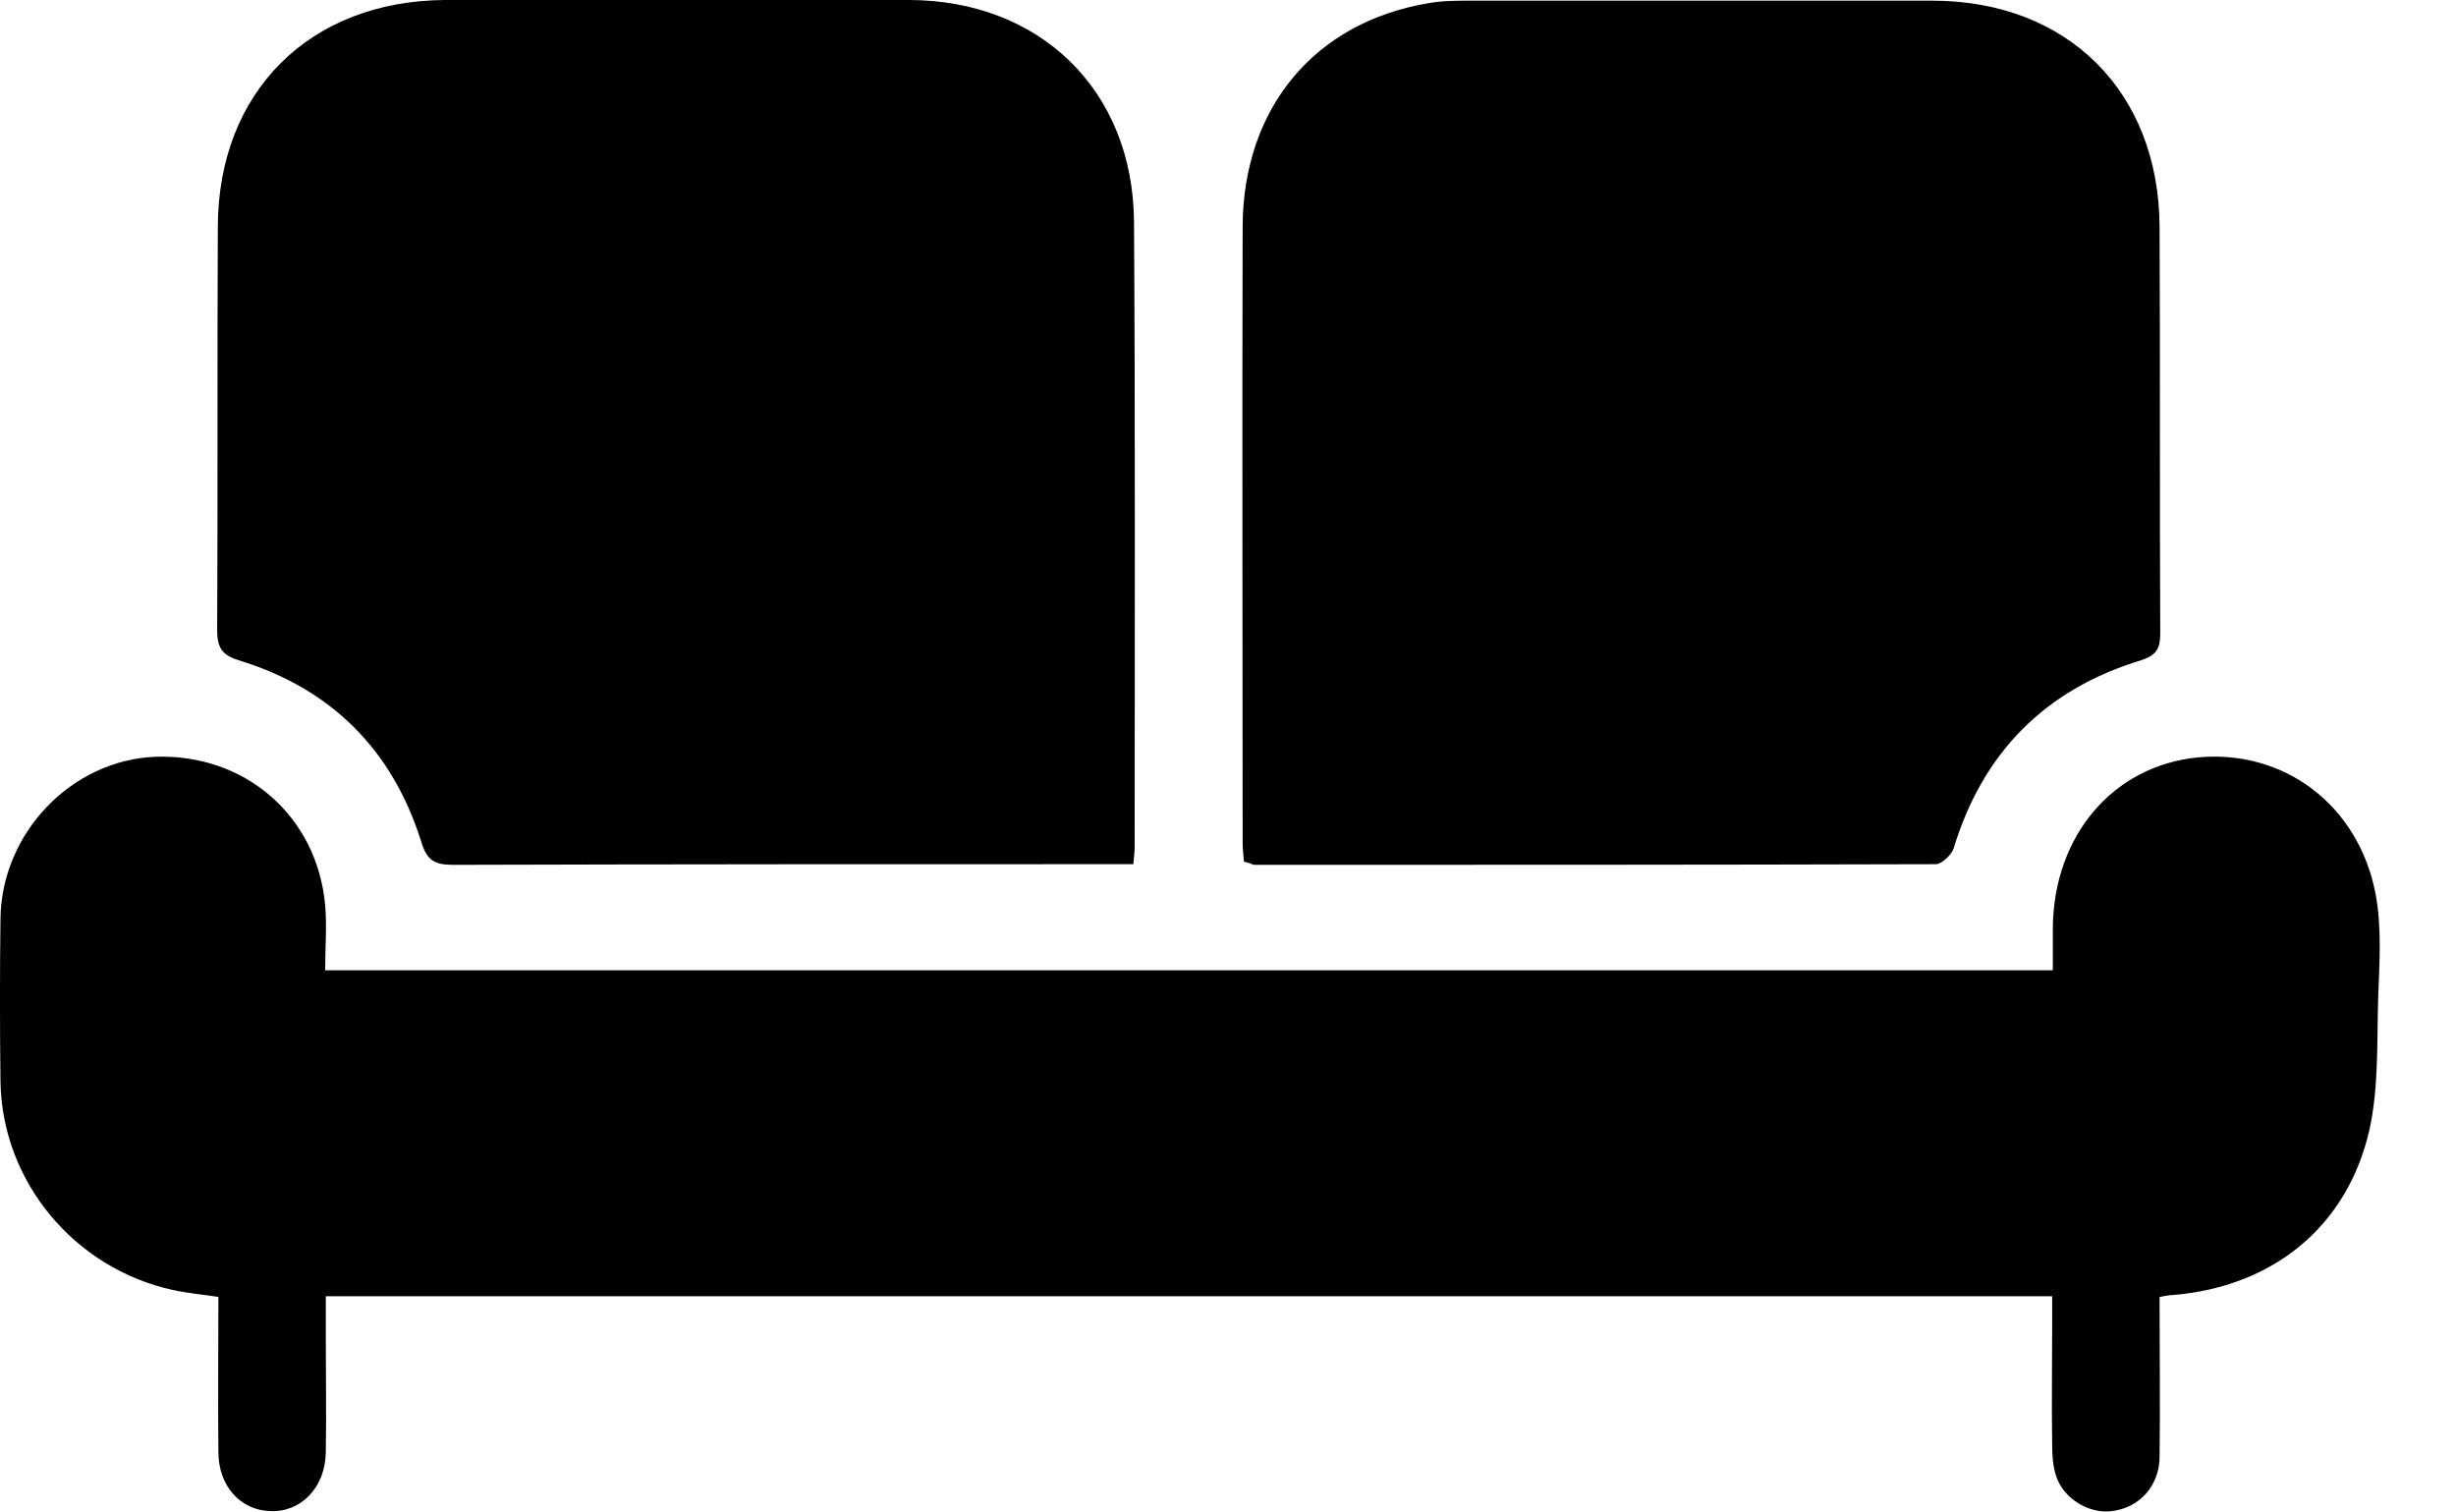
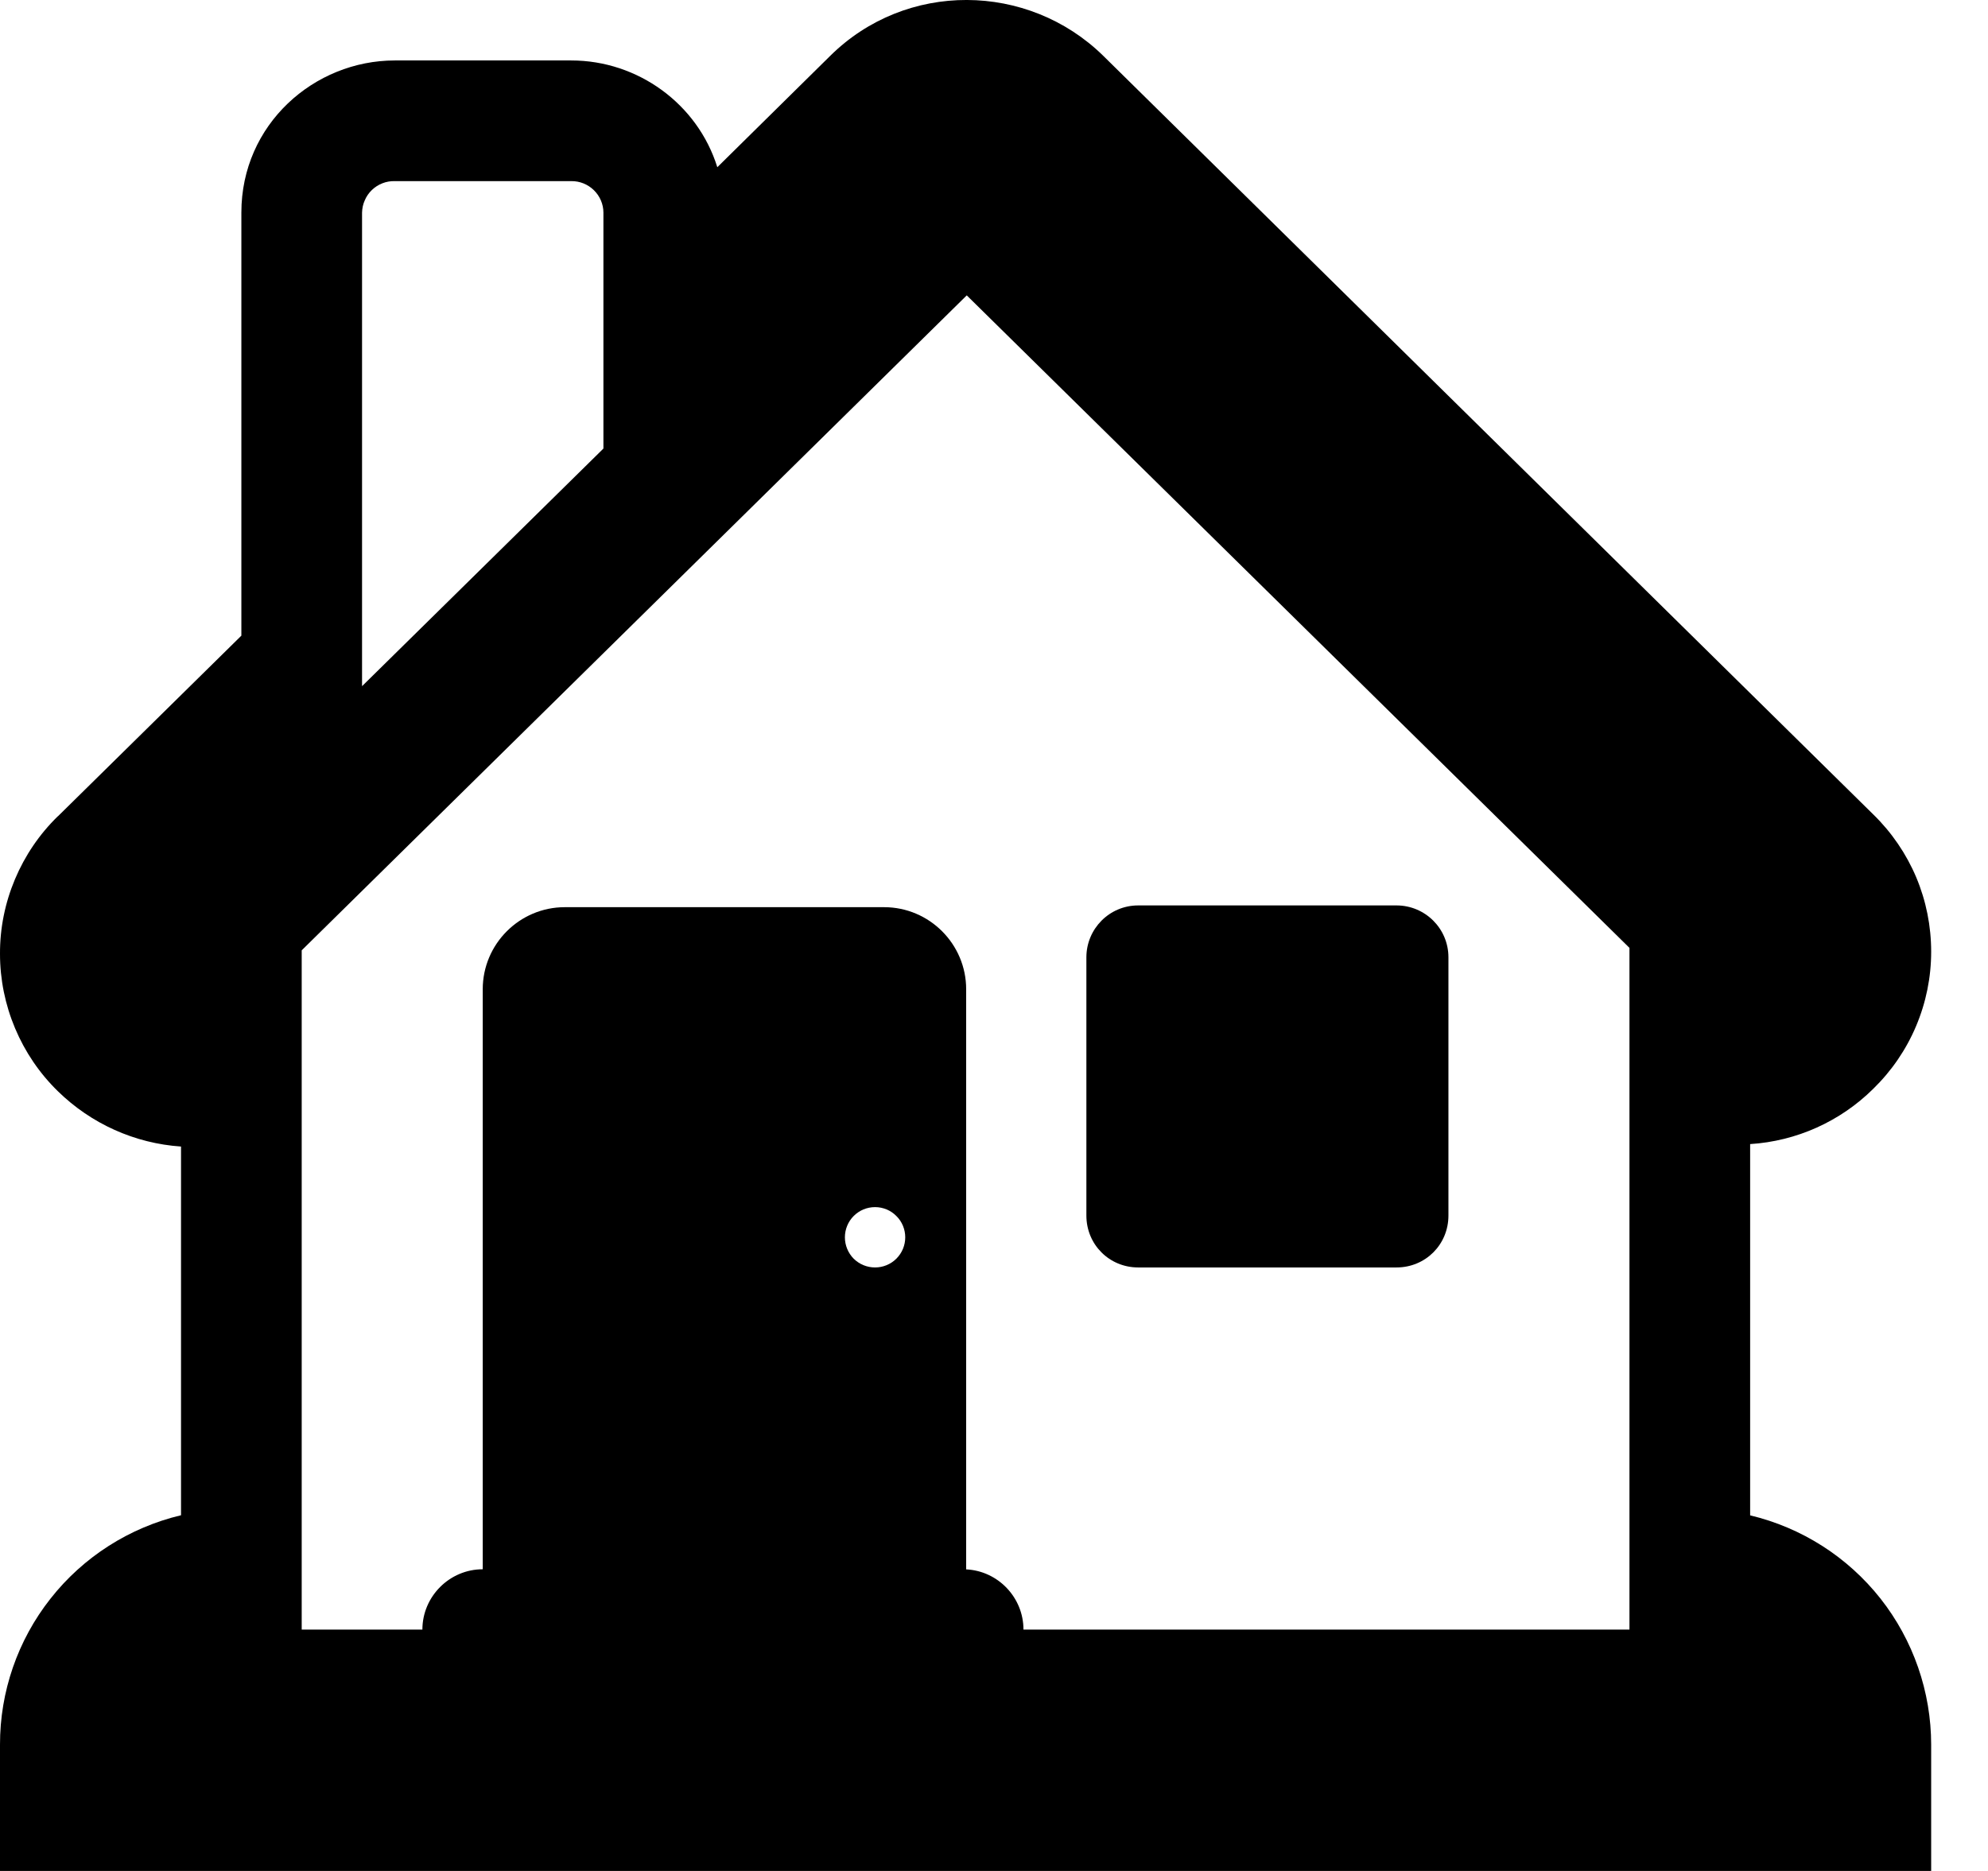
- <svg xmlns="http://www.w3.org/2000/svg" width="26" height="16" viewBox="0 0 26 16" fill="none">
+ <svg xmlns="http://www.w3.org/2000/svg" width="17" height="16" viewBox="0 0 17 16" fill="none">
  <g id="Group">
-     <path id="Vector" d="M22.862 13.729C22.862 14.307 22.869 14.873 22.862 15.431C22.855 15.733 22.647 15.962 22.357 15.996C22.115 16.029 21.839 15.861 21.765 15.619C21.732 15.518 21.725 15.404 21.725 15.296C21.718 14.866 21.725 14.442 21.725 14.011C21.725 13.917 21.725 13.83 21.725 13.722C15.631 13.722 9.563 13.722 3.449 13.722C3.449 13.87 3.449 14.018 3.449 14.166C3.449 14.57 3.456 14.973 3.449 15.377C3.442 15.747 3.187 16.009 2.864 15.996C2.548 15.989 2.312 15.733 2.312 15.37C2.306 14.825 2.312 14.28 2.312 13.729C2.137 13.702 1.983 13.689 1.828 13.655C0.785 13.426 0.018 12.505 0.005 11.442C-0.002 10.87 -0.002 10.298 0.005 9.733C0.012 8.819 0.758 8.045 1.646 8.011C2.595 7.978 3.355 8.637 3.442 9.579C3.462 9.801 3.442 10.029 3.442 10.271C9.55 10.271 15.617 10.271 21.732 10.271C21.732 10.123 21.732 9.976 21.732 9.828C21.738 8.845 22.371 8.106 23.265 8.018C24.174 7.931 24.967 8.516 25.149 9.464C25.216 9.821 25.189 10.197 25.176 10.568C25.162 11.032 25.183 11.516 25.082 11.967C24.846 12.989 24.059 13.621 23.003 13.709C22.963 13.709 22.936 13.716 22.862 13.729Z" fill="black" />
-     <path id="Vector_2" d="M11.998 9.148C11.891 9.148 11.81 9.148 11.723 9.148C9.416 9.148 7.108 9.148 4.801 9.155C4.606 9.155 4.519 9.114 4.458 8.906C4.155 7.944 3.516 7.298 2.548 6.996C2.366 6.942 2.299 6.875 2.299 6.673C2.306 5.247 2.299 3.821 2.306 2.395C2.312 0.969 3.281 0.007 4.714 0C6.348 0 7.983 0 9.617 0C11.01 0 11.992 0.955 12.005 2.341C12.019 4.547 12.012 6.753 12.012 8.96C12.012 9.014 12.005 9.061 11.998 9.148Z" fill="black" />
-     <path id="Vector_3" d="M13.169 9.121C13.162 9.041 13.155 8.98 13.155 8.913C13.155 6.74 13.149 4.567 13.155 2.395C13.162 1.144 13.915 0.236 15.12 0.034C15.268 0.007 15.422 0.007 15.57 0.007C17.198 0.007 18.826 0.007 20.454 0.007C21.886 0.007 22.855 0.969 22.862 2.401C22.869 3.834 22.862 5.267 22.869 6.706C22.869 6.868 22.828 6.935 22.667 6.989C21.651 7.298 20.992 7.964 20.682 8.98C20.662 9.047 20.555 9.148 20.494 9.148C18.086 9.155 15.678 9.155 13.27 9.155C13.243 9.141 13.223 9.135 13.169 9.121Z" fill="black" />
+     <path id="Vector" d="M11.942 10.839H9.733C9.486 10.839 9.29 10.643 9.29 10.395V8.187C9.29 7.944 9.486 7.743 9.733 7.743H11.942C12.185 7.743 12.386 7.939 12.386 8.187V10.395C12.386 10.643 12.19 10.839 11.942 10.839Z" fill="black" />
+     <path id="Vector_2" d="M9.434 0.477L9.436 0.479L16.018 6.964L16.02 6.966C16.176 7.118 16.301 7.301 16.386 7.502C16.471 7.704 16.514 7.92 16.514 8.139C16.514 8.358 16.47 8.574 16.385 8.775C16.3 8.977 16.175 9.159 16.018 9.312C15.736 9.591 15.362 9.759 14.966 9.784V12.959C15.407 13.064 15.8 13.315 16.081 13.671C16.361 14.027 16.514 14.468 16.514 14.921V16H-0V14.921C-0.001 14.468 0.151 14.027 0.432 13.671C0.713 13.314 1.107 13.063 1.548 12.958V9.805C1.152 9.778 0.779 9.61 0.495 9.332C0.338 9.179 0.214 8.996 0.129 8.794C0.044 8.592 -0 8.376 -0 8.157C-0.001 7.938 0.043 7.721 0.128 7.519C0.213 7.317 0.337 7.134 0.494 6.981L0.496 6.98L2.064 5.436V1.818C2.064 1.063 2.687 0.517 3.376 0.517H4.885C5.454 0.517 5.965 0.888 6.134 1.43L7.097 0.48C7.747 -0.166 8.79 -0.153 9.433 0.476M5.16 3.836V1.818C5.16 1.746 5.13 1.677 5.079 1.627C5.027 1.576 4.958 1.548 4.885 1.549H3.376C3.34 1.548 3.304 1.554 3.271 1.567C3.237 1.58 3.206 1.6 3.18 1.625C3.154 1.65 3.133 1.68 3.119 1.714C3.104 1.747 3.097 1.782 3.096 1.819V5.868L5.16 3.836ZM2.58 8.127V13.936H3.612C3.612 13.652 3.845 13.42 4.128 13.42V8.46C4.128 8.073 4.443 7.758 4.83 7.758H7.56C7.947 7.758 8.262 8.073 8.262 8.46V13.421C8.534 13.434 8.752 13.661 8.752 13.936H13.934V8.106L8.267 2.526L2.58 8.127ZM7.741 10.581C7.741 10.513 7.714 10.447 7.665 10.399C7.617 10.35 7.551 10.323 7.483 10.323C7.414 10.323 7.349 10.35 7.3 10.399C7.252 10.447 7.225 10.513 7.225 10.581C7.225 10.65 7.252 10.715 7.3 10.764C7.349 10.812 7.414 10.839 7.483 10.839C7.551 10.839 7.617 10.812 7.665 10.764C7.714 10.715 7.741 10.65 7.741 10.581Z" fill="black" />
  </g>
</svg>
